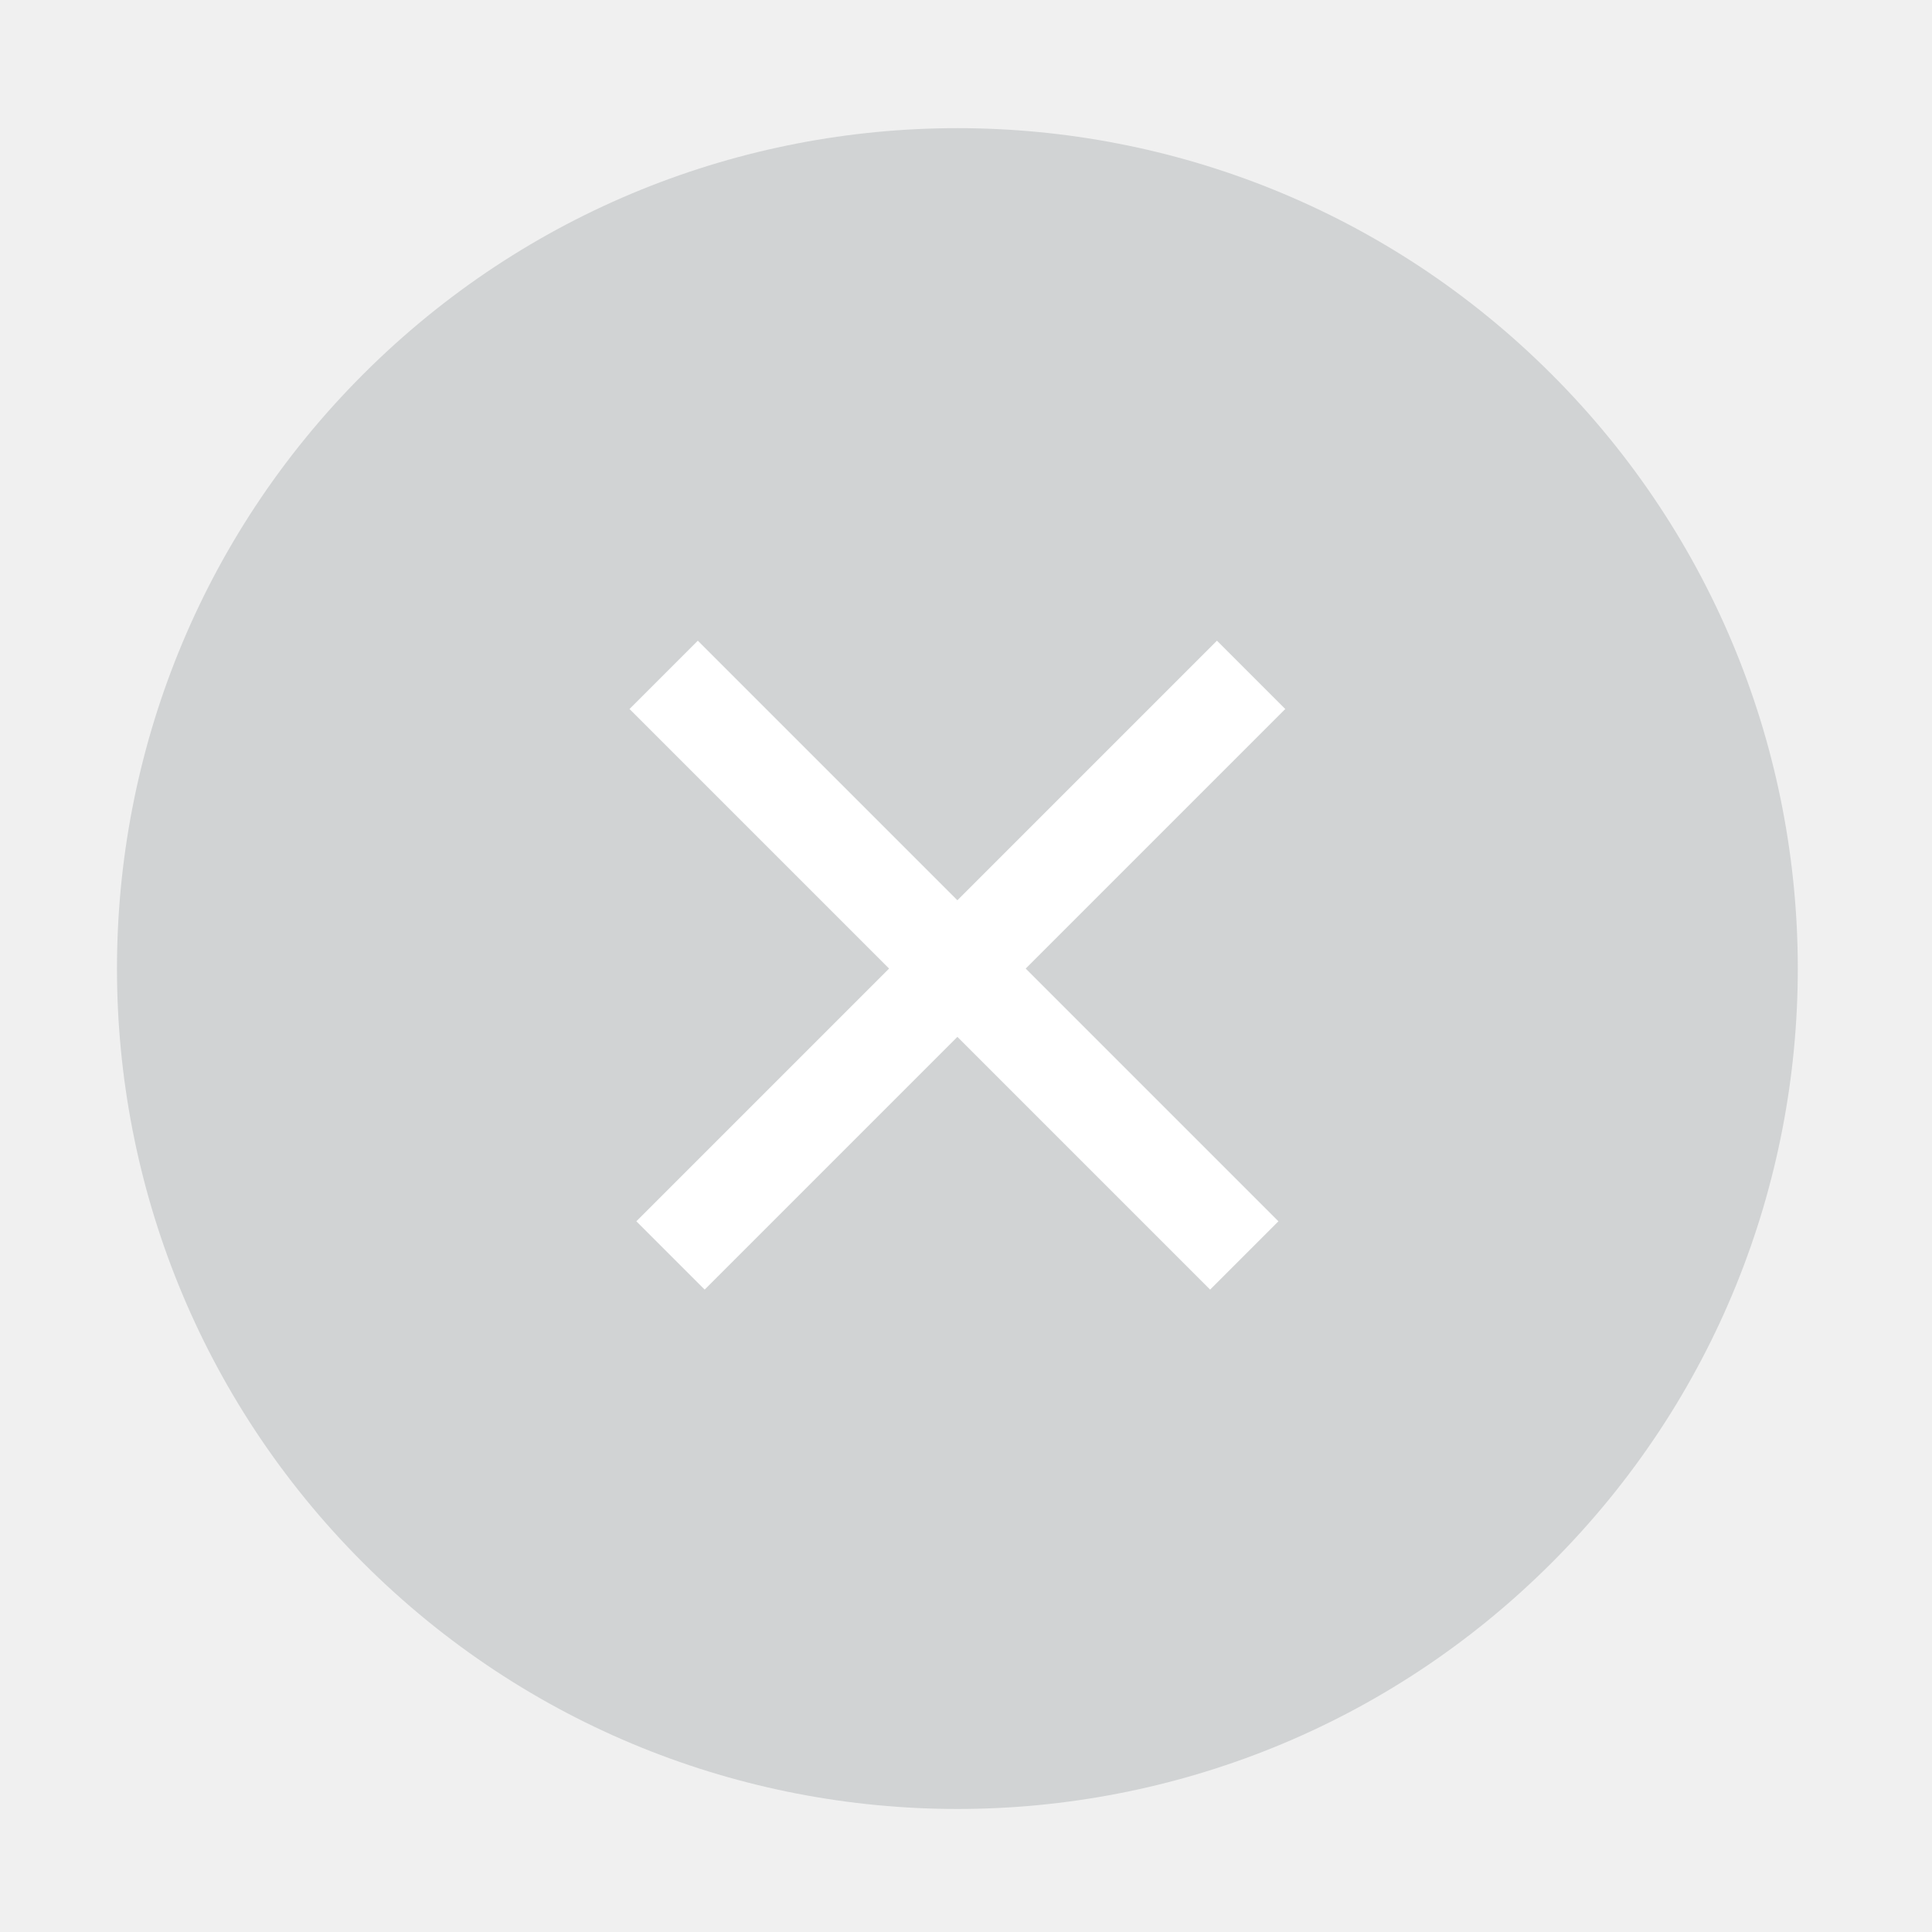
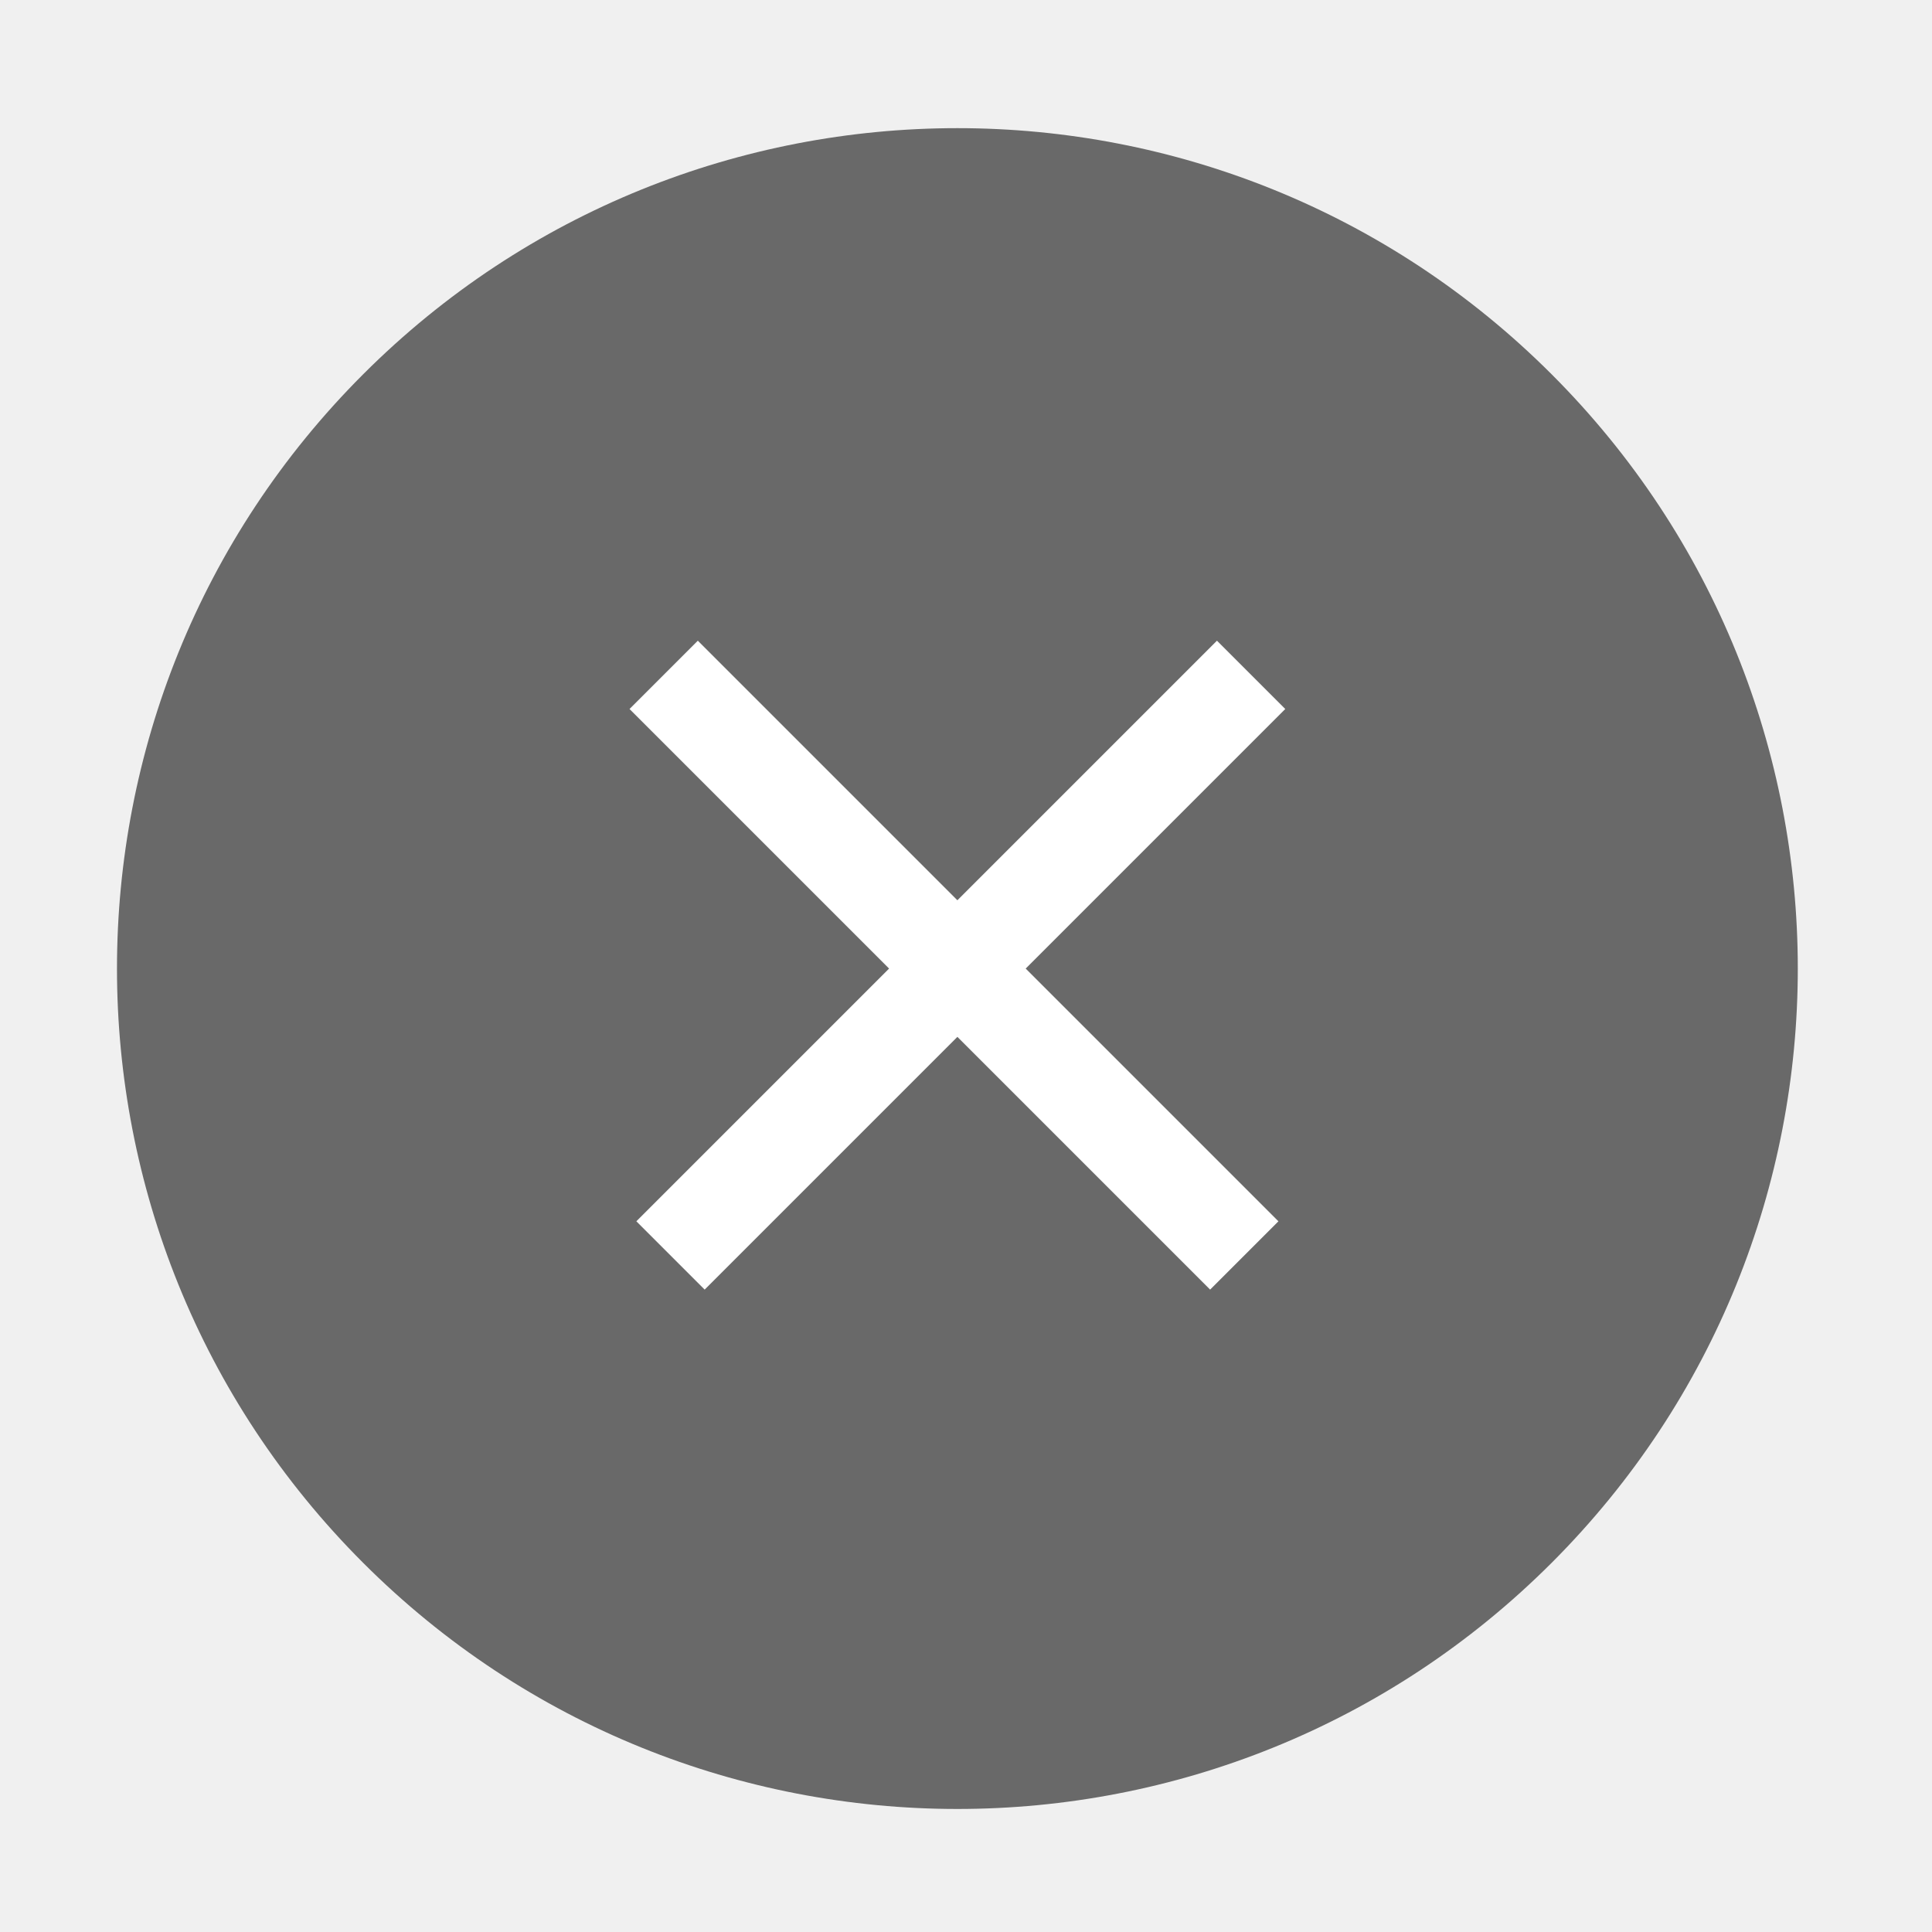
<svg xmlns="http://www.w3.org/2000/svg" version="1.1" id="Layer_1" x="0px" y="0px" viewBox="0 0 20 20" style="enable-background:new 0 0 20 20;" xml:space="preserve">
  <style type="text/css">
- 	.st0{fill:#D1D3D4;}
+ 	.st0{fill:#696969;}
	.st1{fill:#FFFFFF;}
</style>
  <g>
    <g>
      <ellipse transform="matrix(0.7071 -0.7071 0.7071 0.7071 -4.1604 9.9558)" class="st0" cx="9.9" cy="10" rx="8.7" ry="8.7" />
      <g>
        <rect x="5.7" y="9.5" transform="matrix(0.7071 -0.7071 0.7071 0.7071 -4.1604 9.9559)" class="st1" width="8.5" height="1" />
        <rect x="9.4" y="5.7" transform="matrix(0.7071 -0.7071 0.7071 0.7071 -4.1604 9.9559)" class="st1" width="1" height="8.5" />
      </g>
    </g>
  </g>
</svg>
